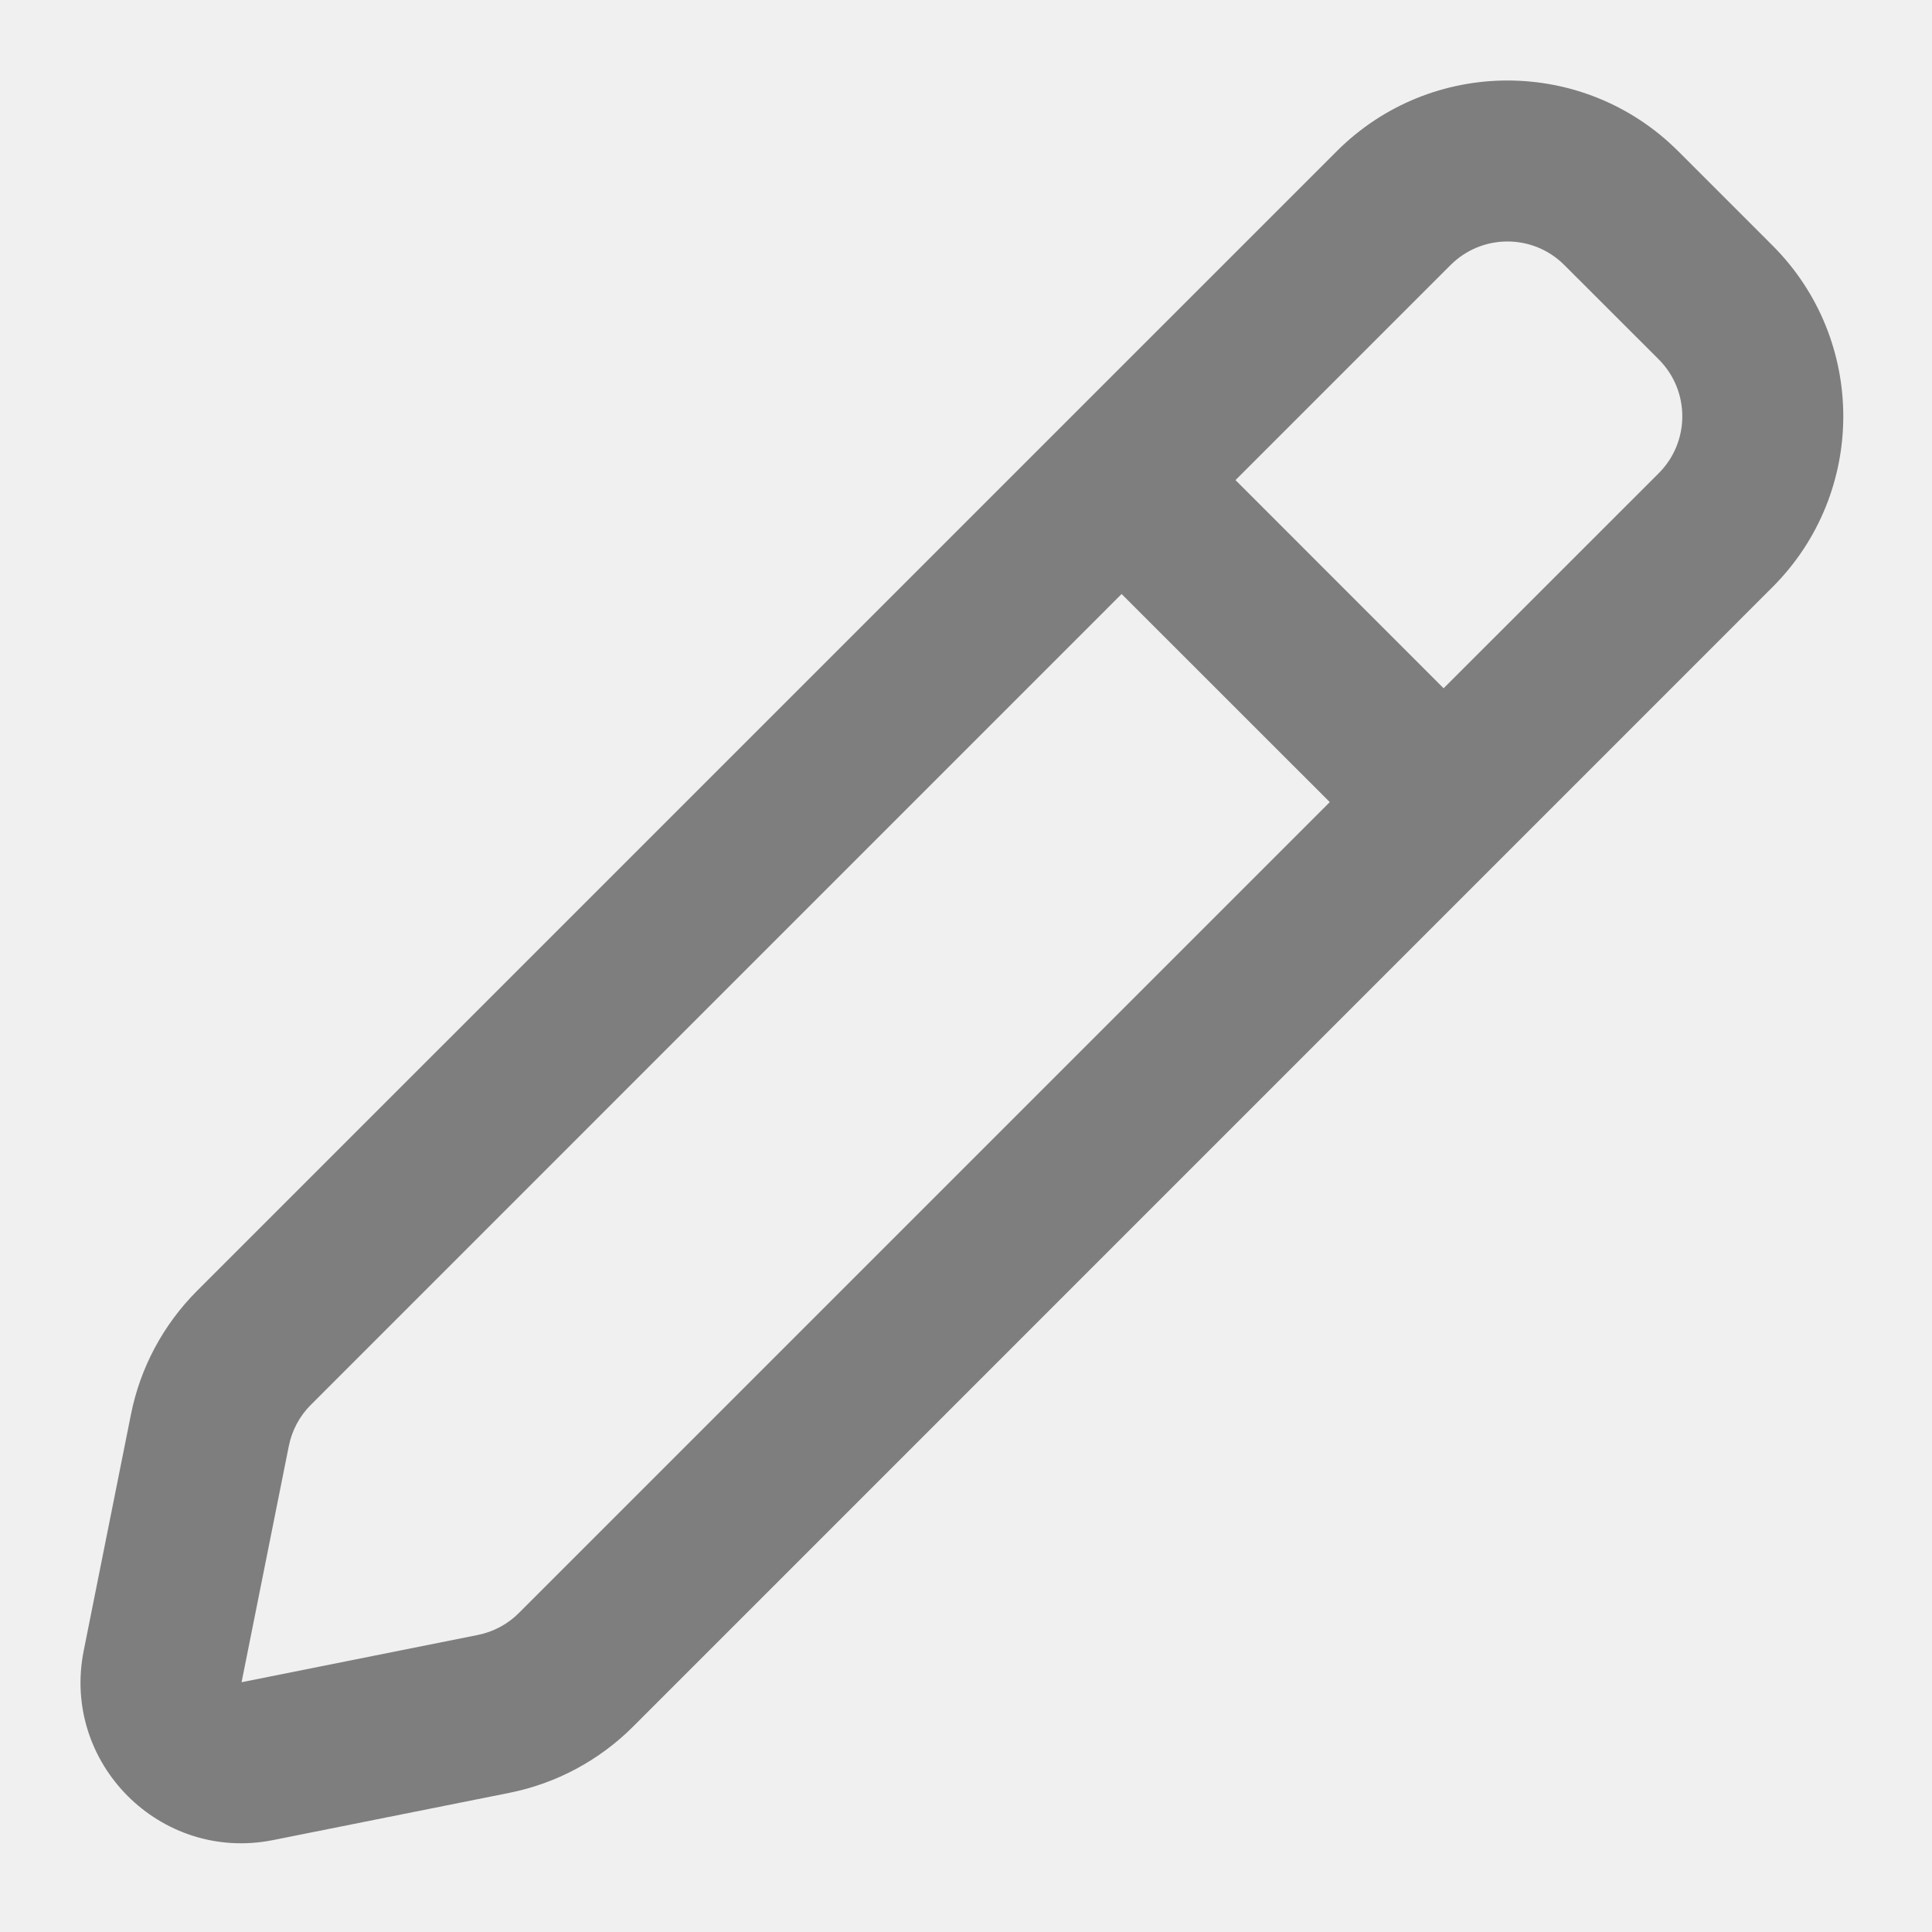
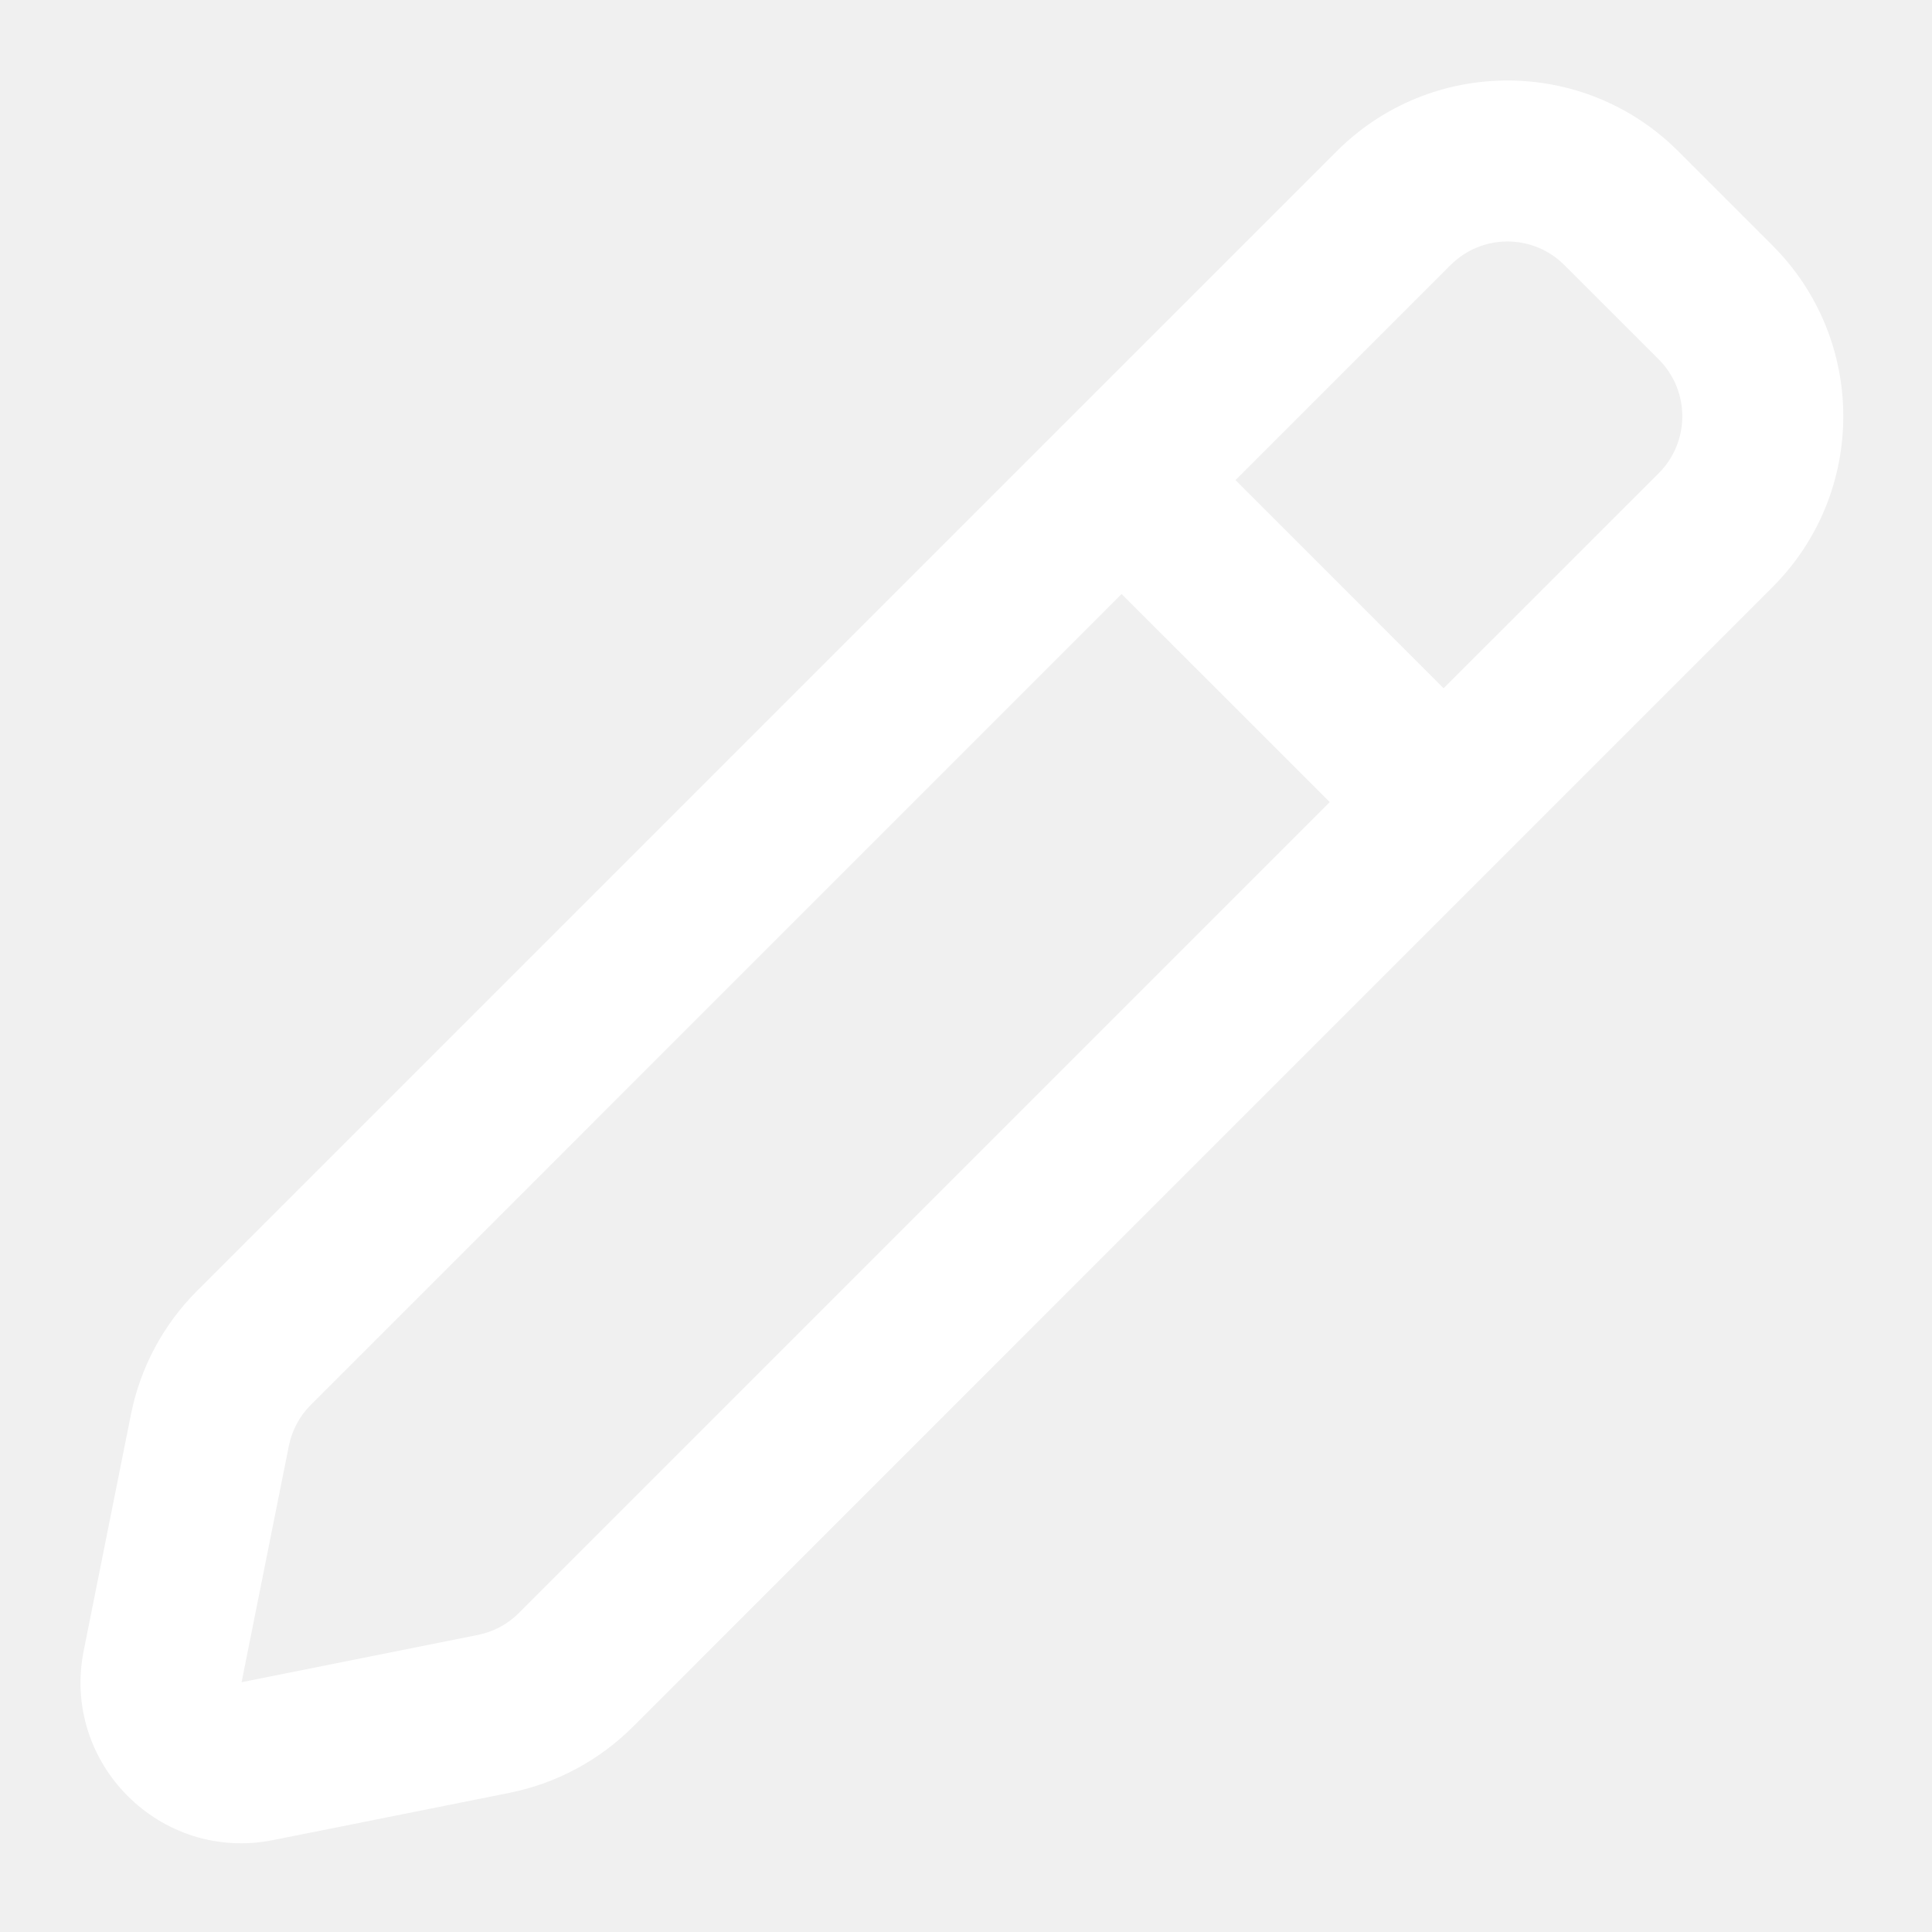
- <svg xmlns="http://www.w3.org/2000/svg" width="20px" height="20px" viewBox="0 0 24 24" fill="none">
+ <svg xmlns="http://www.w3.org/2000/svg" width="30px" height="30px" viewBox="0 0 24 24" fill="none">
  <g id="SVGRepo_bgCarrier" stroke-width="0" />
  <g id="SVGRepo_tracerCarrier" stroke-linecap="round" stroke-linejoin="round" />
  <g id="SVGRepo_iconCarrier">
-     <path fill-rule="evenodd" clip-rule="evenodd" d="M20.848 1.879C19.676 0.707 17.777 0.707 16.605 1.879L2.447 16.036C2.029 16.455 1.743 16.988 1.627 17.569L1.04 20.505C0.76 21.904 1.994 23.138 3.393 22.858L6.329 22.271C6.909 22.155 7.443 21.869 7.862 21.451L22.019 7.293C23.191 6.121 23.191 4.222 22.019 3.05L20.848 1.879ZM18.019 3.293C18.41 2.902 19.043 2.902 19.433 3.293L20.605 4.464C20.996 4.855 20.996 5.488 20.605 5.879L17.933 8.55L15.348 5.964L18.019 3.293ZM13.933 7.379L3.862 17.451C3.722 17.59 3.627 17.768 3.588 17.962L3.001 20.897L5.936 20.31C6.13 20.271 6.308 20.176 6.447 20.036L16.519 9.964L13.933 7.379Z" fill="#7E7E7E" />
+     <path fill-rule="evenodd" clip-rule="evenodd" d="M20.848 1.879C19.676 0.707 17.777 0.707 16.605 1.879L2.447 16.036C2.029 16.455 1.743 16.988 1.627 17.569L1.04 20.505C0.76 21.904 1.994 23.138 3.393 22.858L6.329 22.271C6.909 22.155 7.443 21.869 7.862 21.451L22.019 7.293C23.191 6.121 23.191 4.222 22.019 3.05L20.848 1.879ZM18.019 3.293C18.41 2.902 19.043 2.902 19.433 3.293L20.605 4.464C20.996 4.855 20.996 5.488 20.605 5.879L17.933 8.55L15.348 5.964L18.019 3.293ZM13.933 7.379L3.862 17.451C3.722 17.59 3.627 17.768 3.588 17.962L3.001 20.897L5.936 20.31C6.13 20.271 6.308 20.176 6.447 20.036L16.519 9.964L13.933 7.379Z" fill="#ffffff" />
  </g>
</svg>
